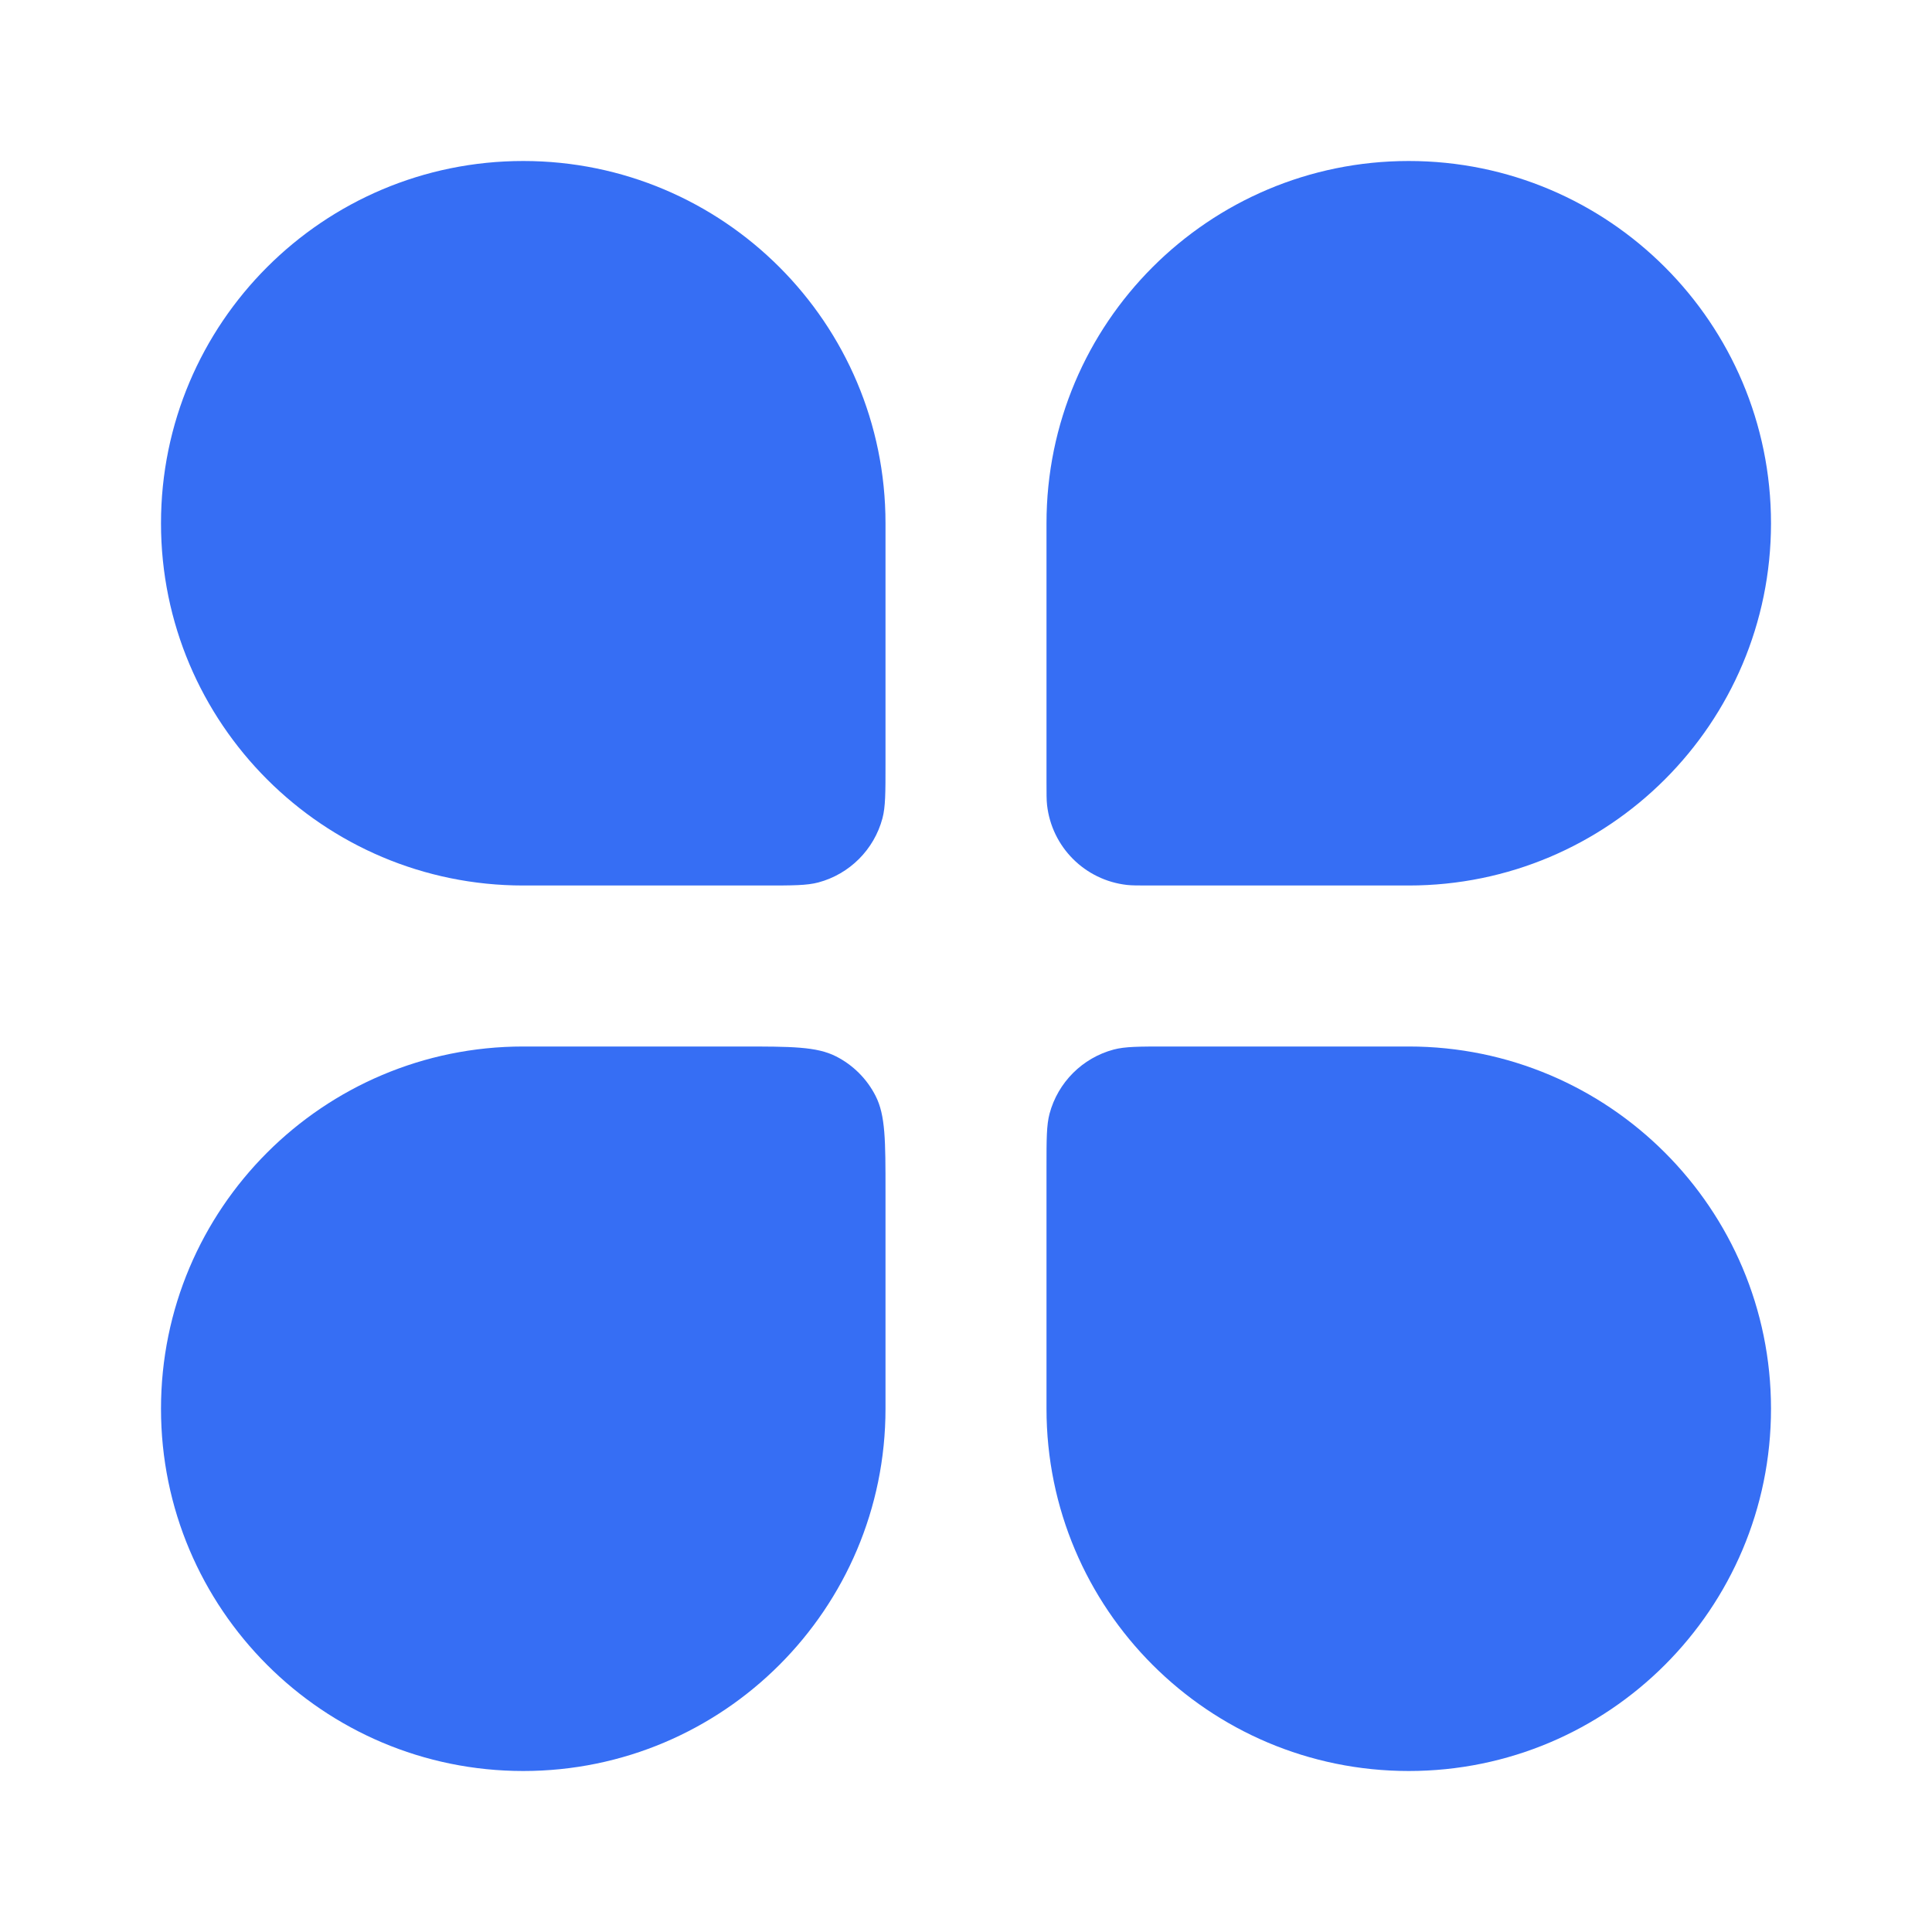
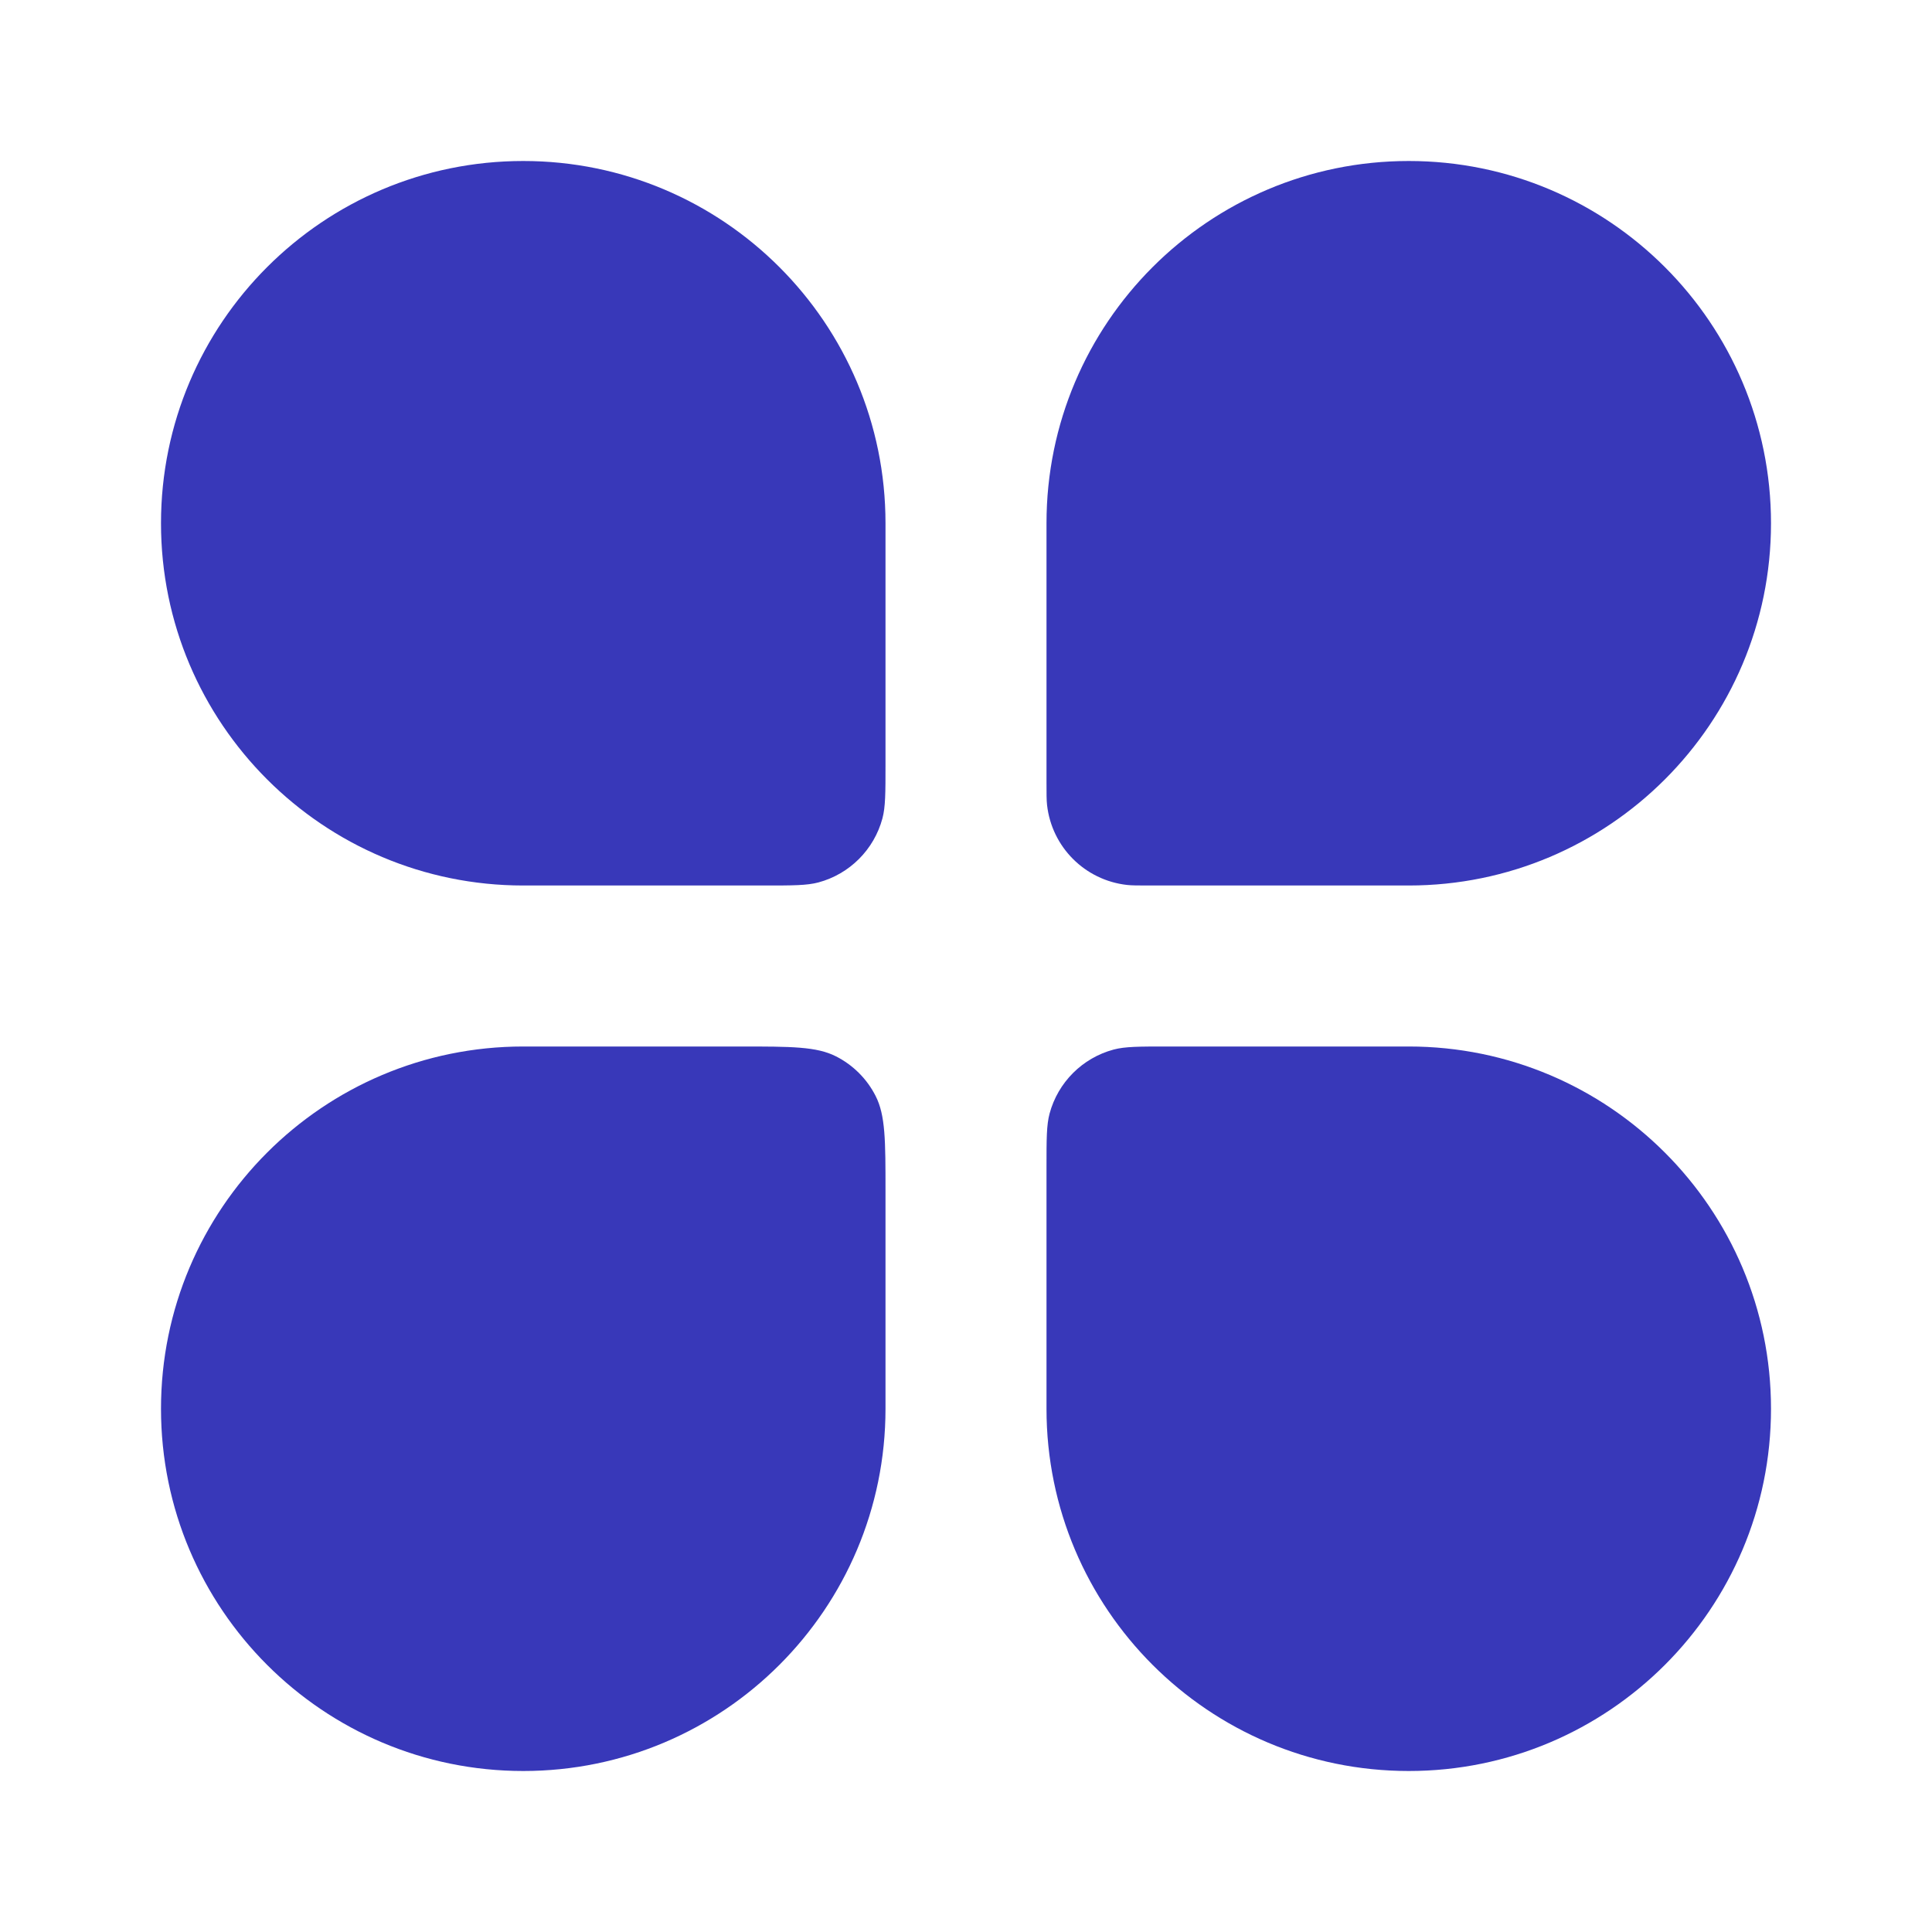
<svg xmlns="http://www.w3.org/2000/svg" width="24" height="24" viewBox="0 0 24 24" fill="none">
-   <path d="M2 6.5C2 4.015 4.015 2 6.5 2C8.985 2 11 4.015 11 6.5V9.5C11 9.849 11 10.023 10.962 10.166C10.858 10.554 10.554 10.858 10.166 10.962C10.023 11 9.849 11 9.5 11H6.5C4.015 11 2 8.985 2 6.5Z" fill="#366EF4" />
-   <path d="M13 14.5C13 14.151 13 13.977 13.038 13.834C13.142 13.446 13.446 13.142 13.834 13.038C13.977 13 14.151 13 14.5 13H17.5C19.985 13 22 15.015 22 17.5C22 19.985 19.985 22 17.5 22C15.015 22 13 19.985 13 17.5V14.5Z" fill="#366EF4" />
-   <path d="M2 17.5C2 15.015 4.015 13 6.5 13H9.2C9.83 13 10.145 13 10.386 13.123C10.597 13.23 10.77 13.403 10.877 13.614C11 13.855 11 14.17 11 14.8V17.5C11 19.985 8.985 22 6.5 22C4.015 22 2 19.985 2 17.5Z" fill="#366EF4" />
-   <path d="M13 6.5C13 4.015 15.015 2 17.5 2C19.985 2 22 4.015 22 6.5C22 8.985 19.985 11 17.5 11H14.286C14.136 11 14.062 11 13.999 10.993C13.477 10.934 13.066 10.523 13.007 10.001C13 9.938 13 9.864 13 9.714V6.5Z" fill="#366EF4" />
+   <path d="M2 6.5C2 4.015 4.015 2 6.5 2C8.985 2 11 4.015 11 6.5V9.5C11 9.849 11 10.023 10.962 10.166C10.858 10.554 10.554 10.858 10.166 10.962C10.023 11 9.849 11 9.5 11H6.5C4.015 11 2 8.985 2 6.5Z" fill="#3838b9" />
+   <path d="M13 14.5C13 14.151 13 13.977 13.038 13.834C13.142 13.446 13.446 13.142 13.834 13.038C13.977 13 14.151 13 14.5 13H17.5C19.985 13 22 15.015 22 17.5C22 19.985 19.985 22 17.5 22C15.015 22 13 19.985 13 17.5V14.5Z" fill="#3838b9" />
+   <path d="M2 17.5C2 15.015 4.015 13 6.5 13H9.2C9.83 13 10.145 13 10.386 13.123C10.597 13.23 10.77 13.403 10.877 13.614C11 13.855 11 14.17 11 14.8V17.5C11 19.985 8.985 22 6.5 22C4.015 22 2 19.985 2 17.5Z" fill="#3838b9" />
+   <path d="M13 6.5C13 4.015 15.015 2 17.5 2C19.985 2 22 4.015 22 6.5C22 8.985 19.985 11 17.5 11H14.286C14.136 11 14.062 11 13.999 10.993C13.477 10.934 13.066 10.523 13.007 10.001C13 9.938 13 9.864 13 9.714V6.5Z" fill="#3838b9" />
</svg>
